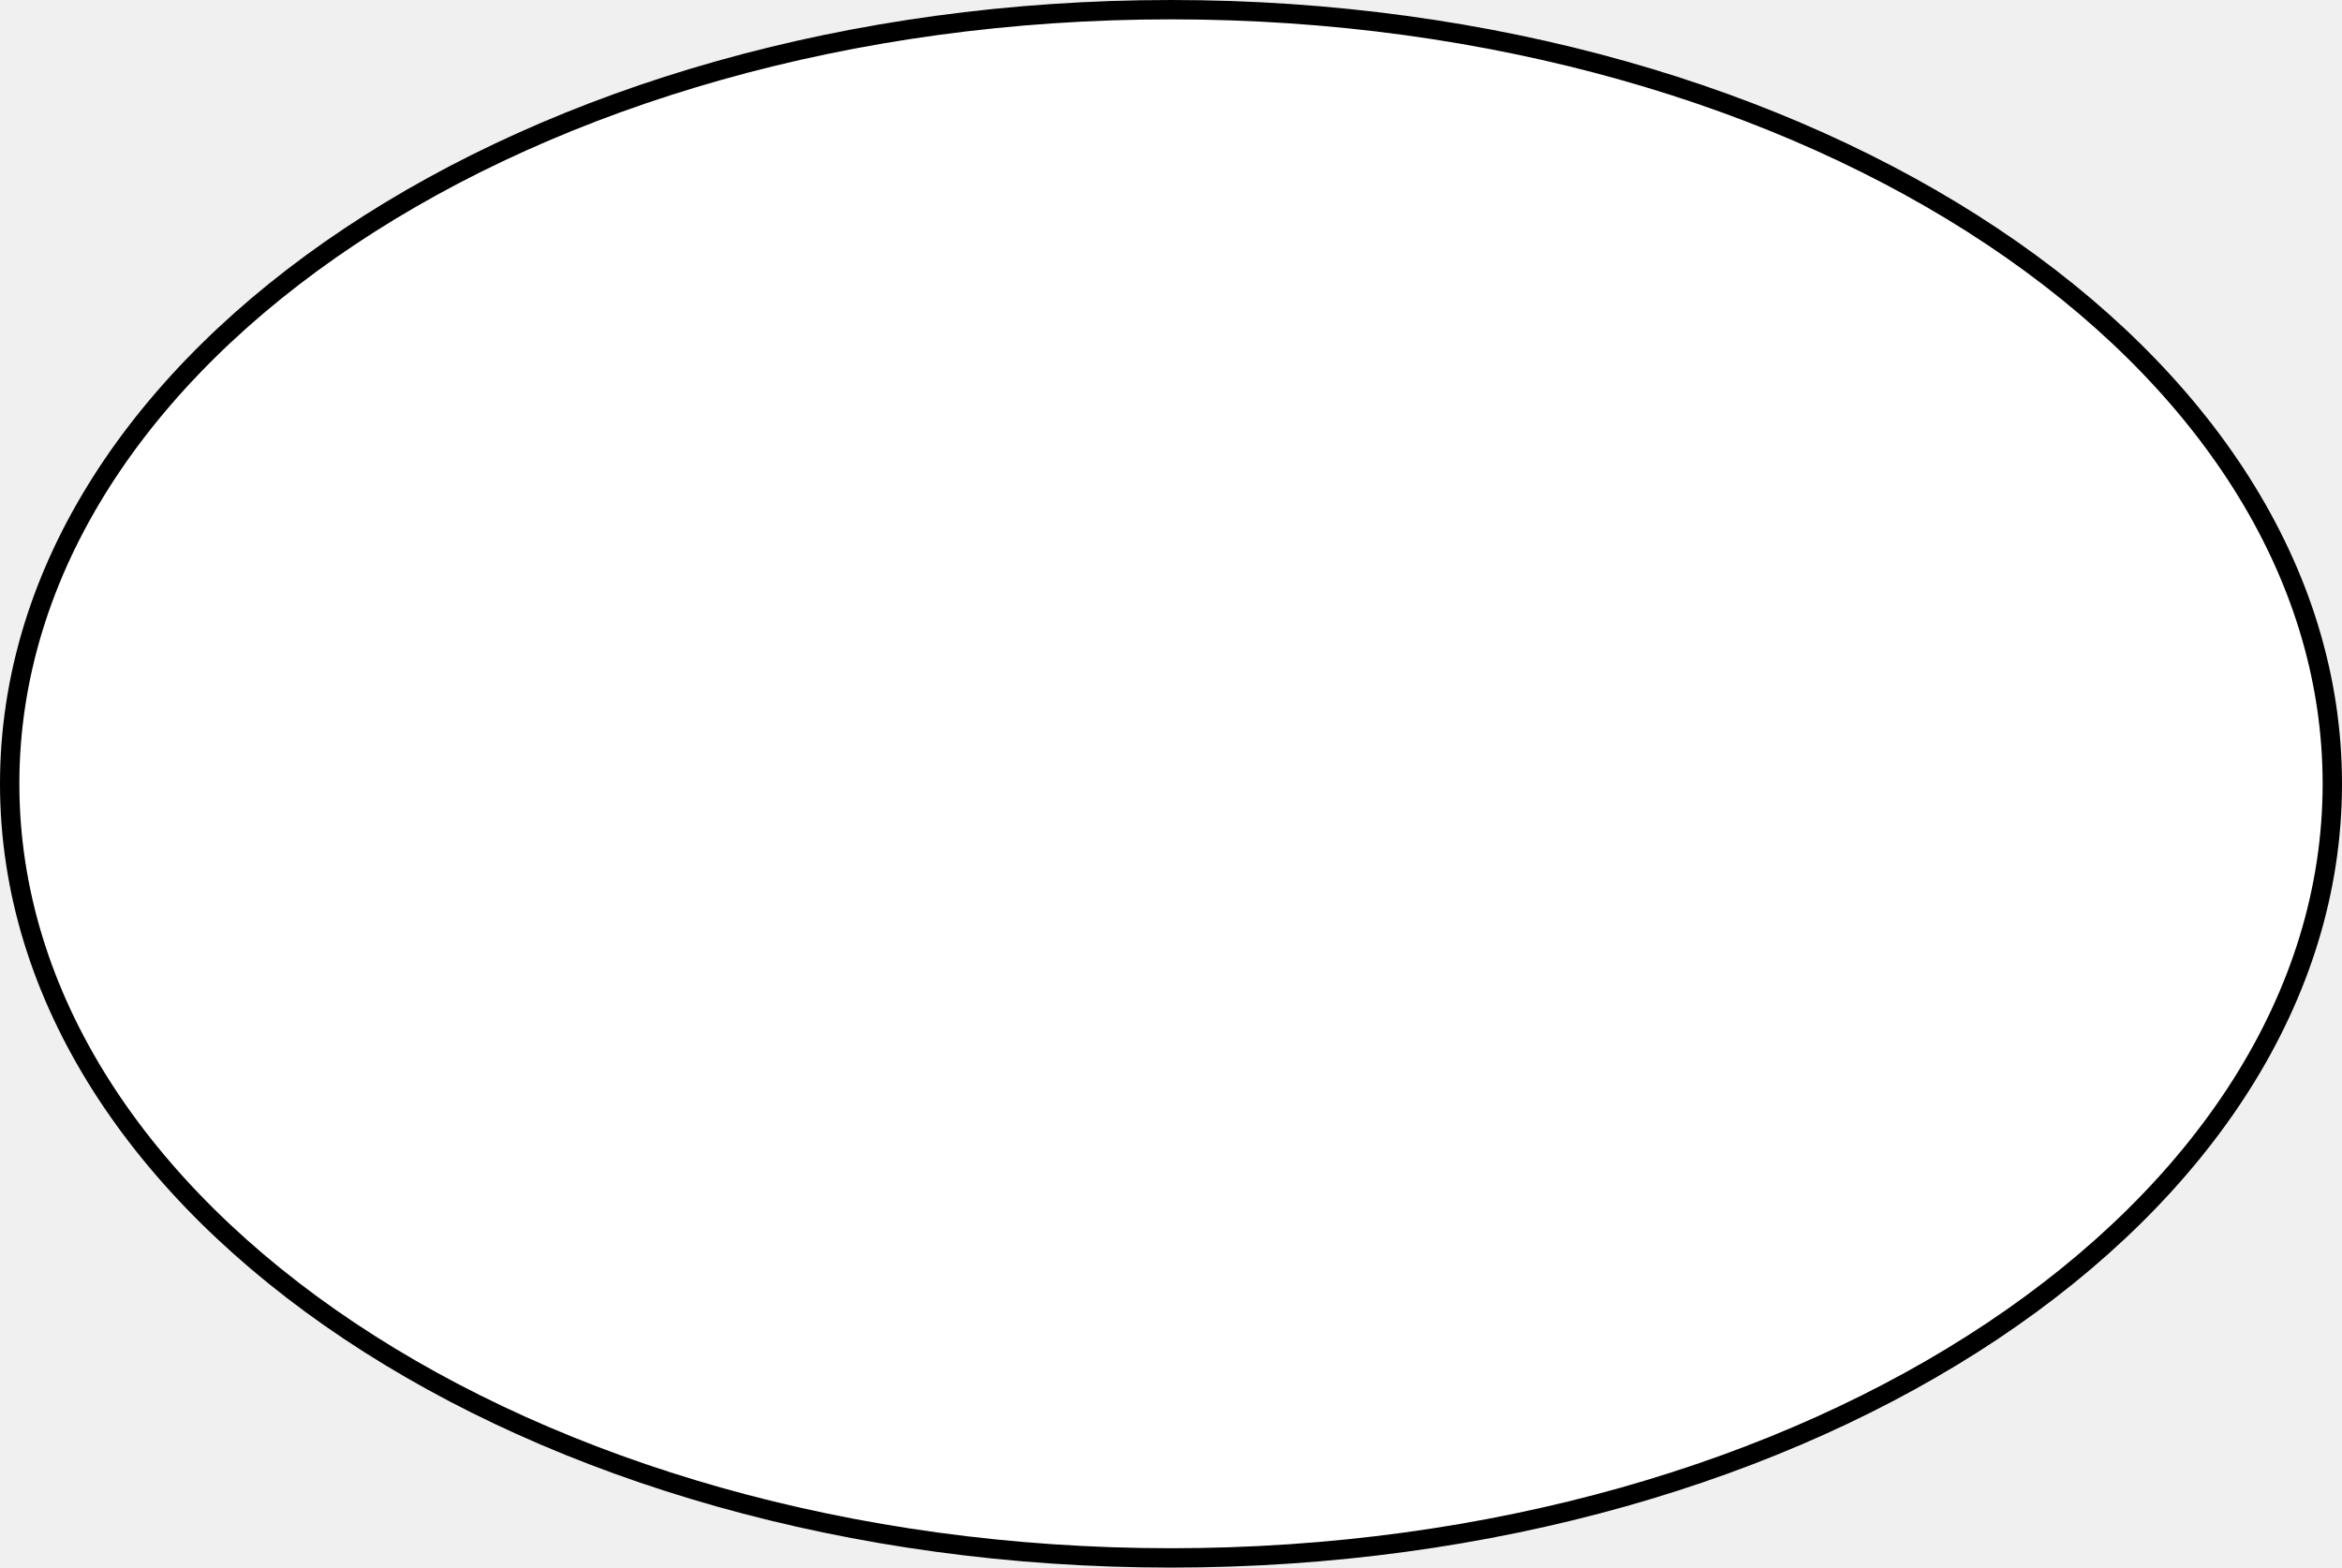
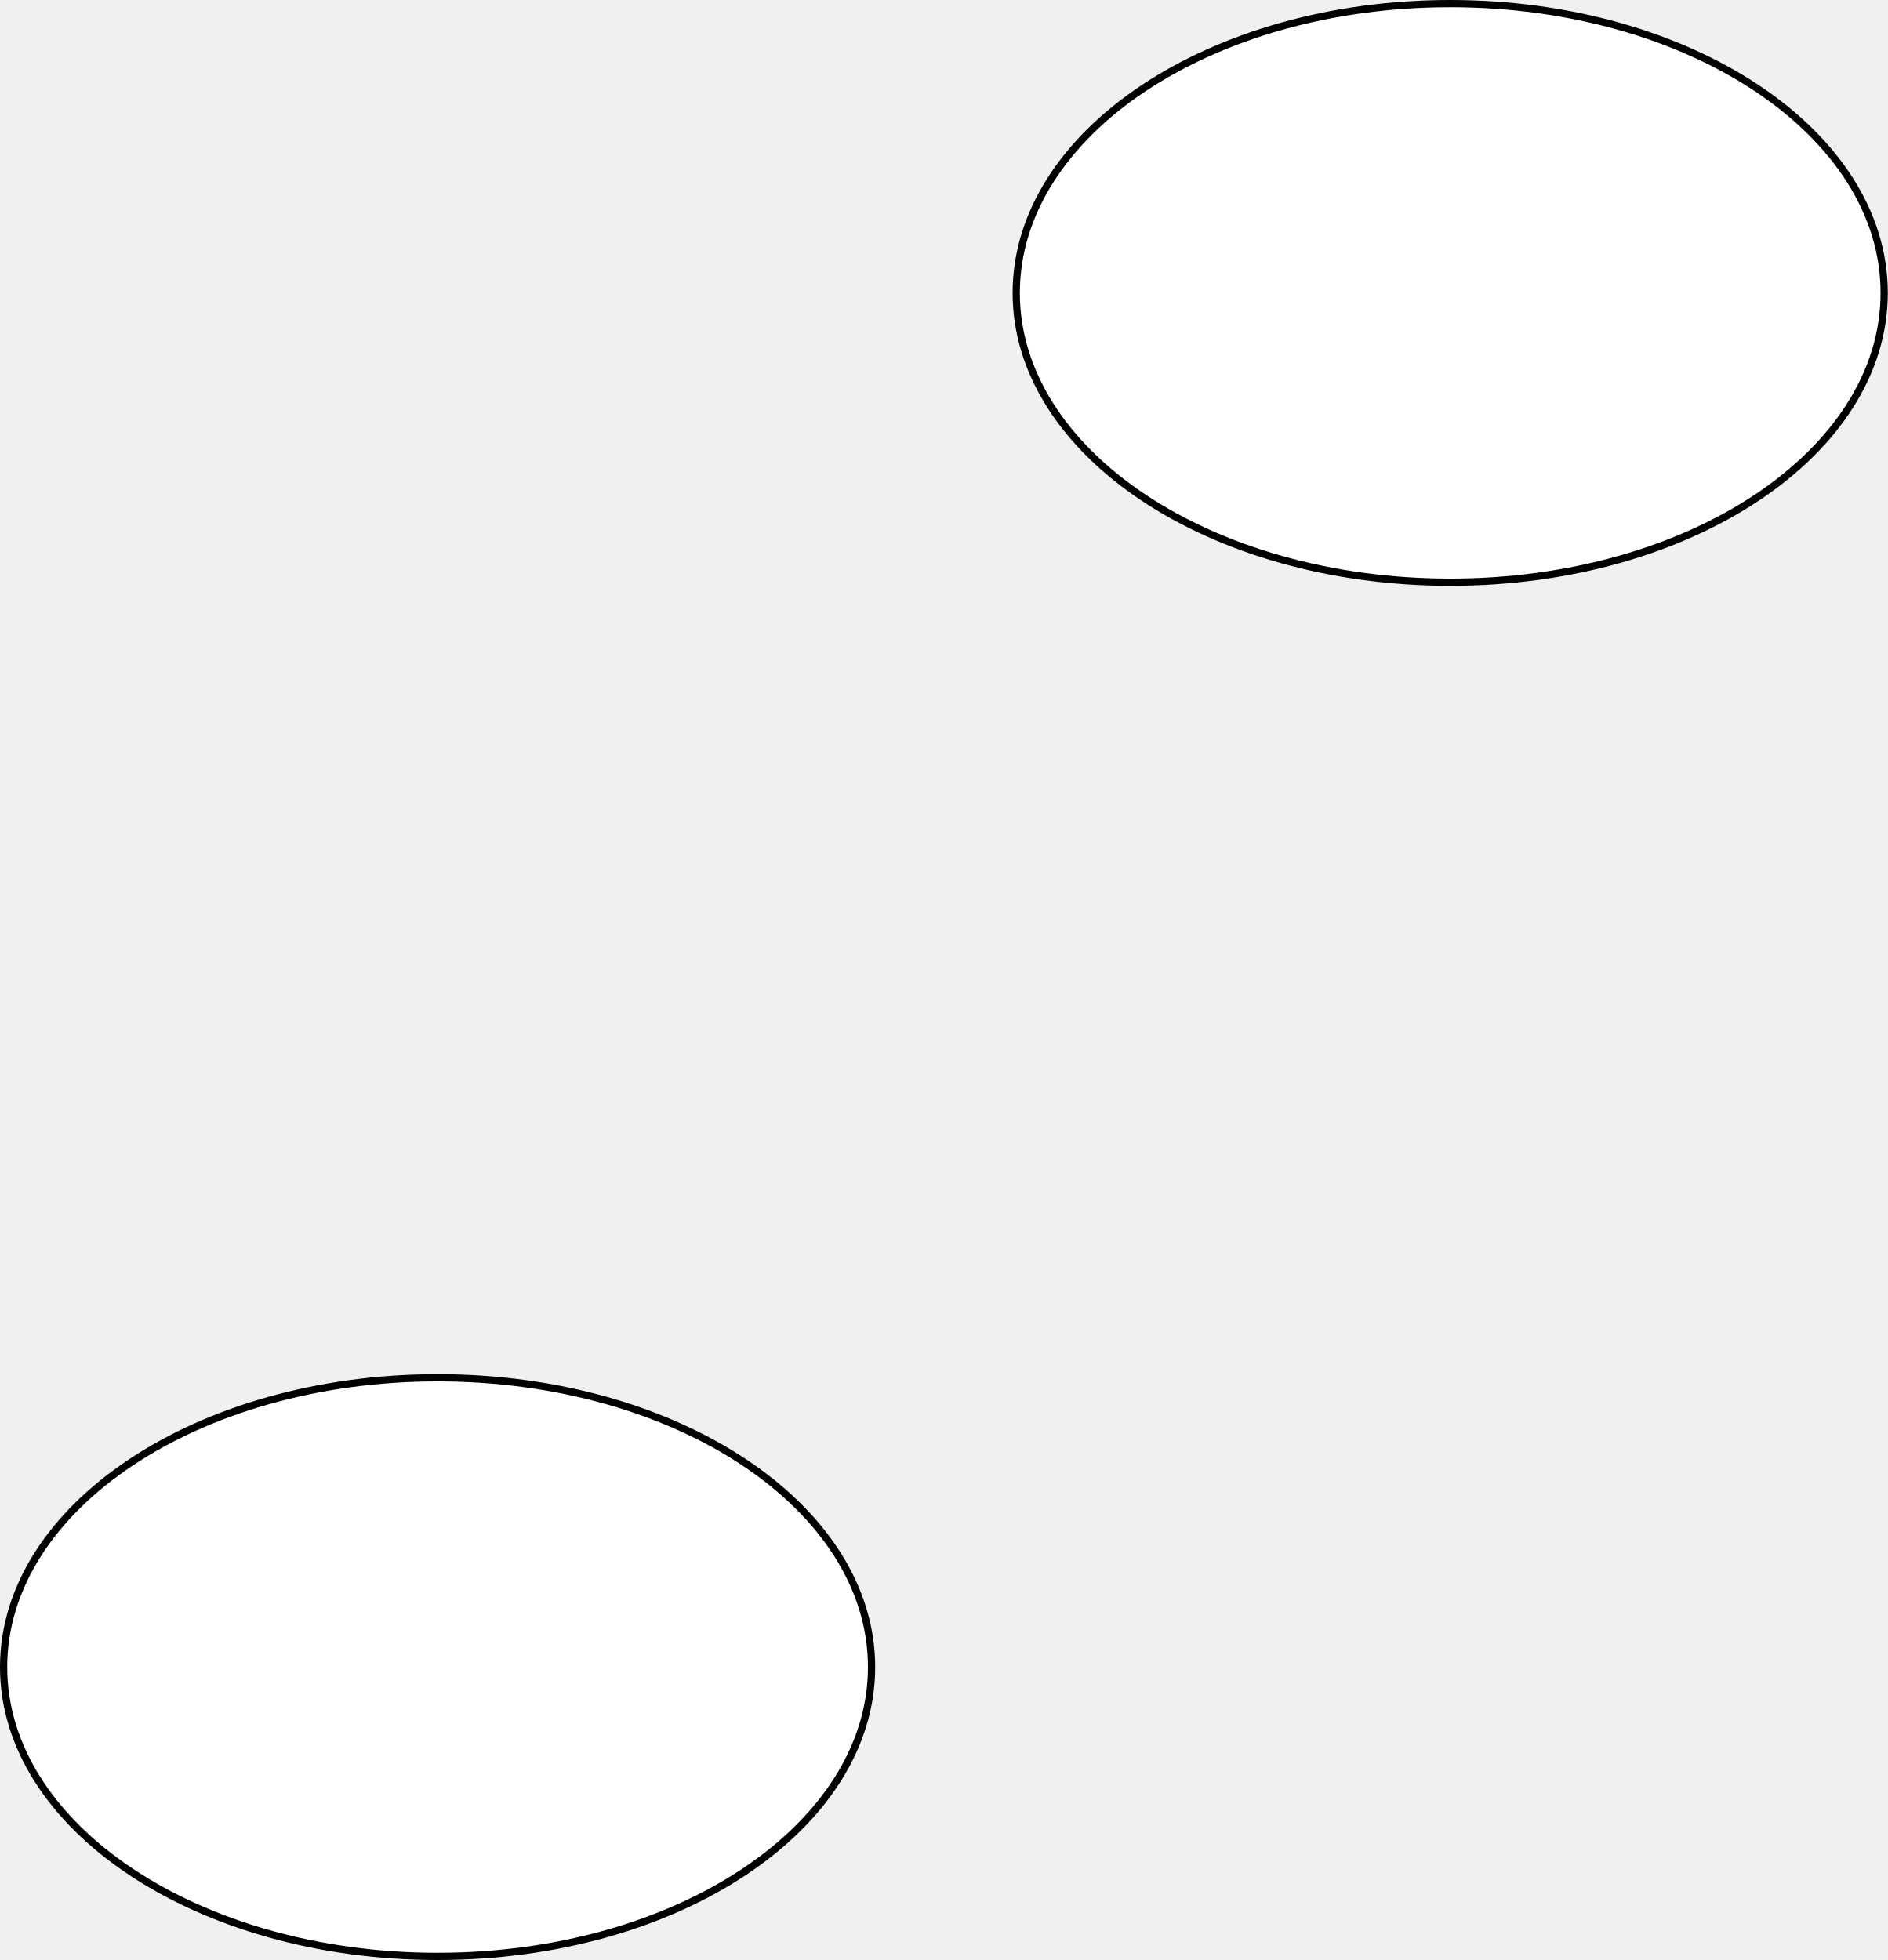
- <svg xmlns="http://www.w3.org/2000/svg" version="1.1" width="121px" height="81px" viewBox="-0.5 -0.5 121 81" content="&lt;mxfile host=&quot;app.diagrams.net&quot; modified=&quot;2021-04-16T17:43:13.221Z&quot; agent=&quot;5.0 (X11; Linux x86_64) AppleWebKit/537.36 (KHTML, like Gecko) Chrome/90.0.443.72 Safari/537.36&quot; etag=&quot;r-rbtYhHf1Gza8bpSmmO&quot; version=&quot;14.6.1&quot; type=&quot;github&quot;&gt;&lt;diagram id=&quot;uUUSJsalyCbWoxh345sE&quot; name=&quot;Page-1&quot;&gt;jZJNb8MgDIZ/DcdJSZjS9tq0aw/bYcqkSbux4AEaCSmlS9JfP7KYfKiqtAuyH39gXkxoVrYHy2r5YjhokkS8JXRHkmS92vizB90A0jgdgLCKDyieQK6ugDBCelEczotEZ4x2ql7CwlQVFG7BmLWmWaZ9Gb28tWYCbkBeMH1L3xV3EmkaRVPgCEpIvHoTAiULyQjOknHTzBDdE5pZY9xglW0Gutcu6DLUPd2JjoNZqNx/CrITXF9XW3G0u8/H57fvj5M4PGCXH6Yv+GAc1nVBAd/Fi+2dbSOVg7xmRR9p/Hd7Jl2pvRd7E1uBddDenTEeX+43BkwJznY+BQsoRbFwW+LgNzPtg6ByJvsaGcPvFmPrSRFvoCjBncT/i802mO5/AQ==&lt;/diagram&gt;&lt;/mxfile&gt;" resource="https://app.diagrams.net/index.html#Hmikee-AI%2FData-Structures-and-Algorithms%2Fmain%2FUntitled%20Diagram.svg">
+ <svg xmlns="http://www.w3.org/2000/svg" version="1.1" width="261px" height="271px" viewBox="-0.5 -0.5 261 271" content="&lt;mxfile host=&quot;app.diagrams.net&quot; modified=&quot;2021-04-16T17:43:20.670Z&quot; agent=&quot;5.0 (X11; Linux x86_64) AppleWebKit/537.36 (KHTML, like Gecko) Chrome/90.0.443.72 Safari/537.36&quot; etag=&quot;cHxKSfFA2RtfN6RuJeXs&quot; version=&quot;14.6.1&quot; type=&quot;github&quot;&gt;&lt;diagram id=&quot;uUUSJsalyCbWoxh345sE&quot; name=&quot;Page-1&quot;&gt;zZNBb4MgFIB/jcclKout19quPWyHxSVLdmPyJmQoltKp/fXD+aiSpsl6WLKL4X3v8YAPDEhWdVtNG/6kGMggDlkXkHUQx8tFar8D6EeQRMkISi3YiKIJ5OIECEOkR8Hg4BUapaQRjQ8LVddQGI9RrVXrl30o6a/a0BIuQF5QeUlfBTMcaRKGU2IHouS4dOoSFXXFCA6cMtXOENkEJNNKmXFUdRnIwZ3zMs57uJI9b0xDbX4zIdvD6XmxKnd6/X7/+PL5ti+3d9jli8ojHhg3a3pnwHaxsm2warkwkDe0GDKtvW7LuKmkjSI7xFagDXRX9xidT25fDKgKjO5tCU4gBGXha4lc3M7cO6F8pn2JjOJ1l+fWkxE7QCk3CIr/l6Ao9QWR+O8E2XB6nT+52S9ONt8=&lt;/diagram&gt;&lt;/mxfile&gt;" resource="https://app.diagrams.net/index.html#Hmikee-AI%2FData-Structures-and-Algorithms%2Fmain%2FUntitled%20Diagram.svg">
  <defs />
  <g>
-     <ellipse cx="60" cy="40" rx="60" ry="40" fill="#ffffff" stroke="#000000" pointer-events="all" />
+     <ellipse cx="200" cy="40" rx="60" ry="40" fill="#ffffff" stroke="#000000" pointer-events="all" />
+     <ellipse cx="60" cy="230" rx="60" ry="40" fill="#ffffff" stroke="#000000" pointer-events="all" />
  </g>
</svg>
